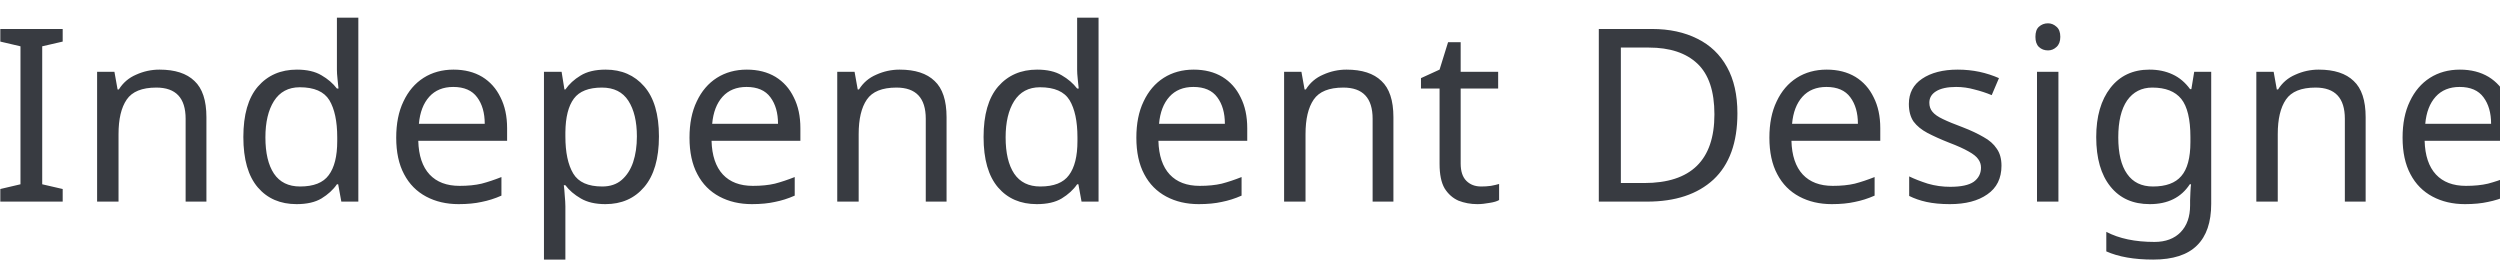
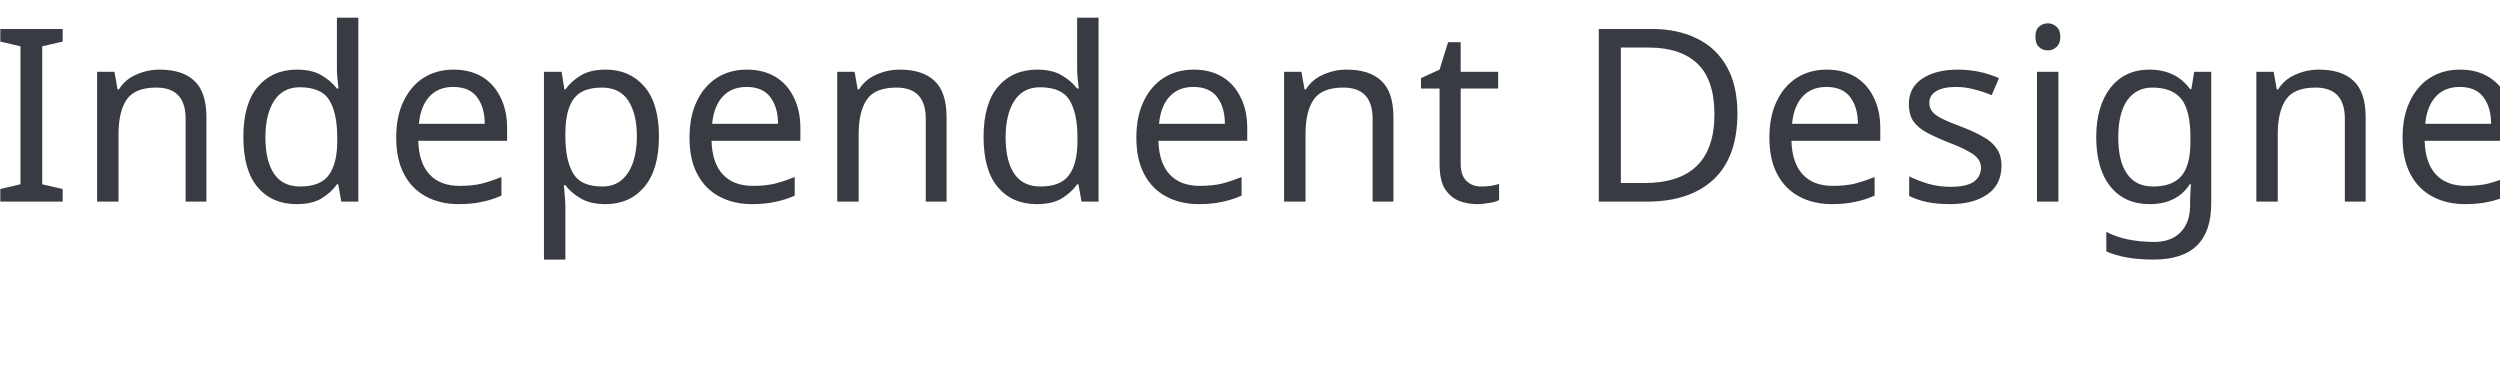
- <svg xmlns="http://www.w3.org/2000/svg" type="text" width="124" height="13" viewBox="0 0 124 13" fill="none">
+ <svg xmlns="http://www.w3.org/2000/svg" type="text" width="124" height="19" viewBox="0 0 124 19" fill="none">
  <text fill="#383B41" xml:space="preserve" style="white-space: pre" font-family="Avenir" font-size="12" font-weight="300" letter-spacing="0.2px">
    <tspan x="-0.469" y="10">Independent Designer</tspan>
  </text>
</svg>
